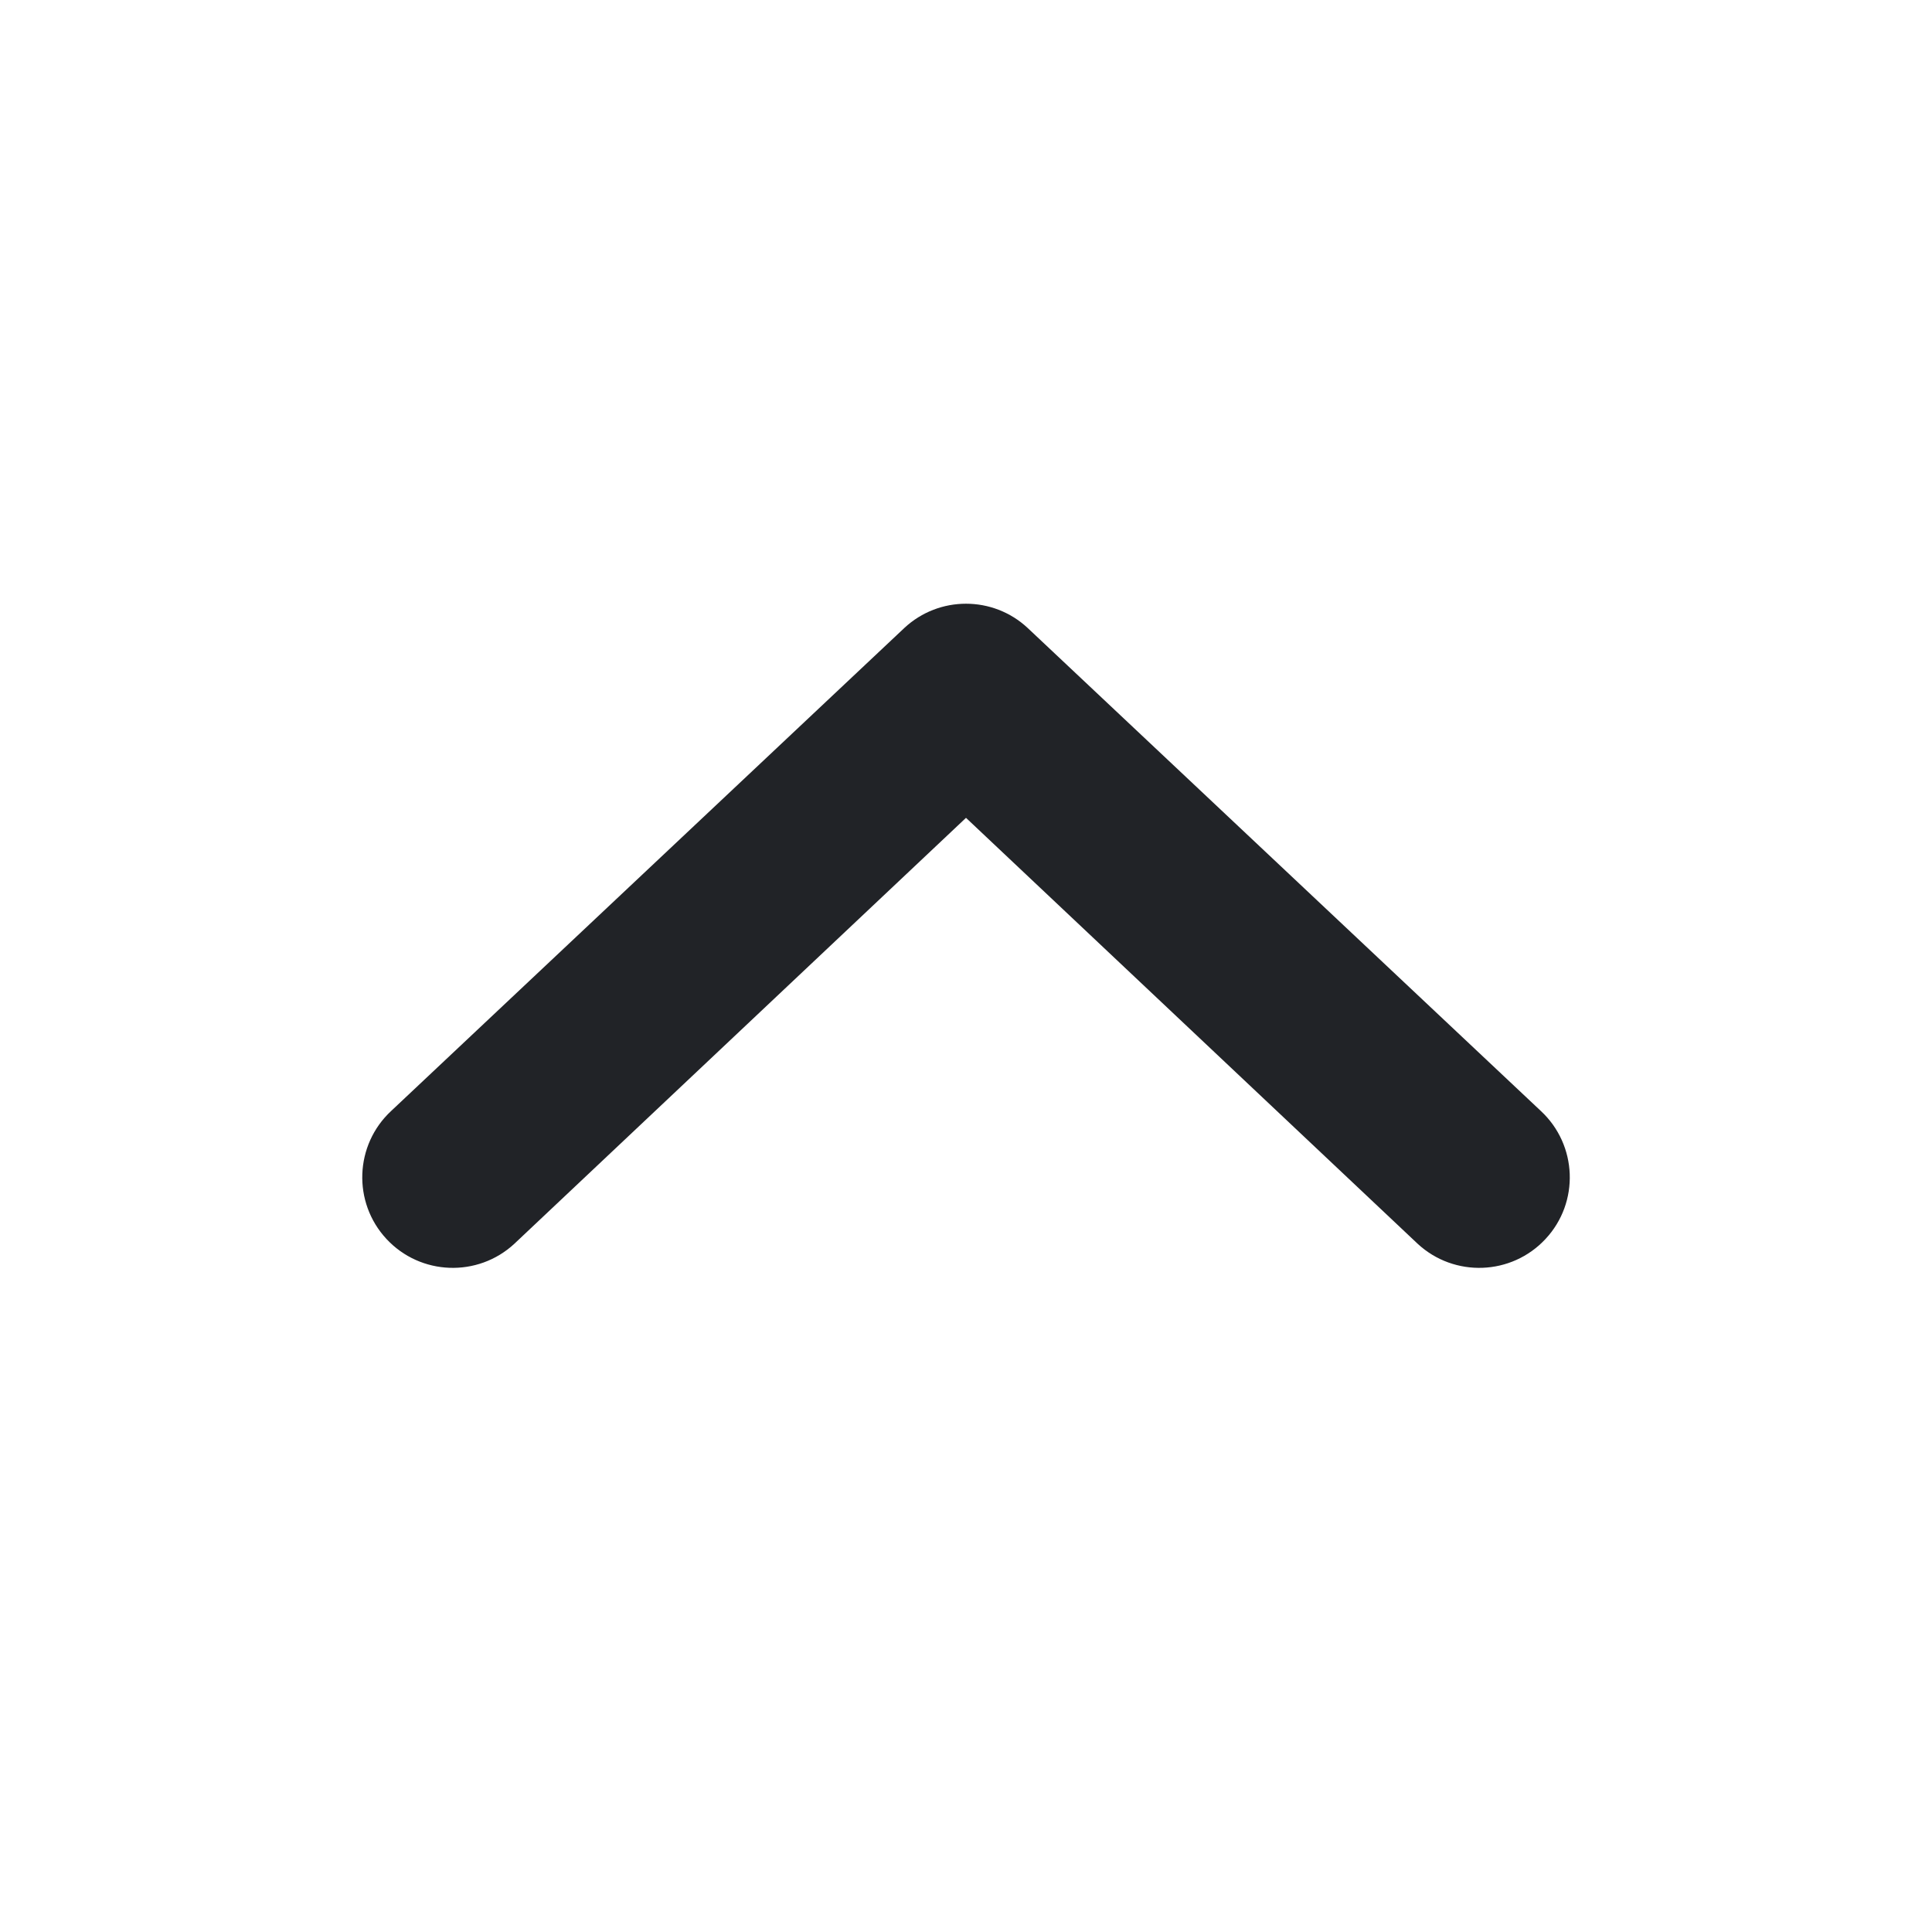
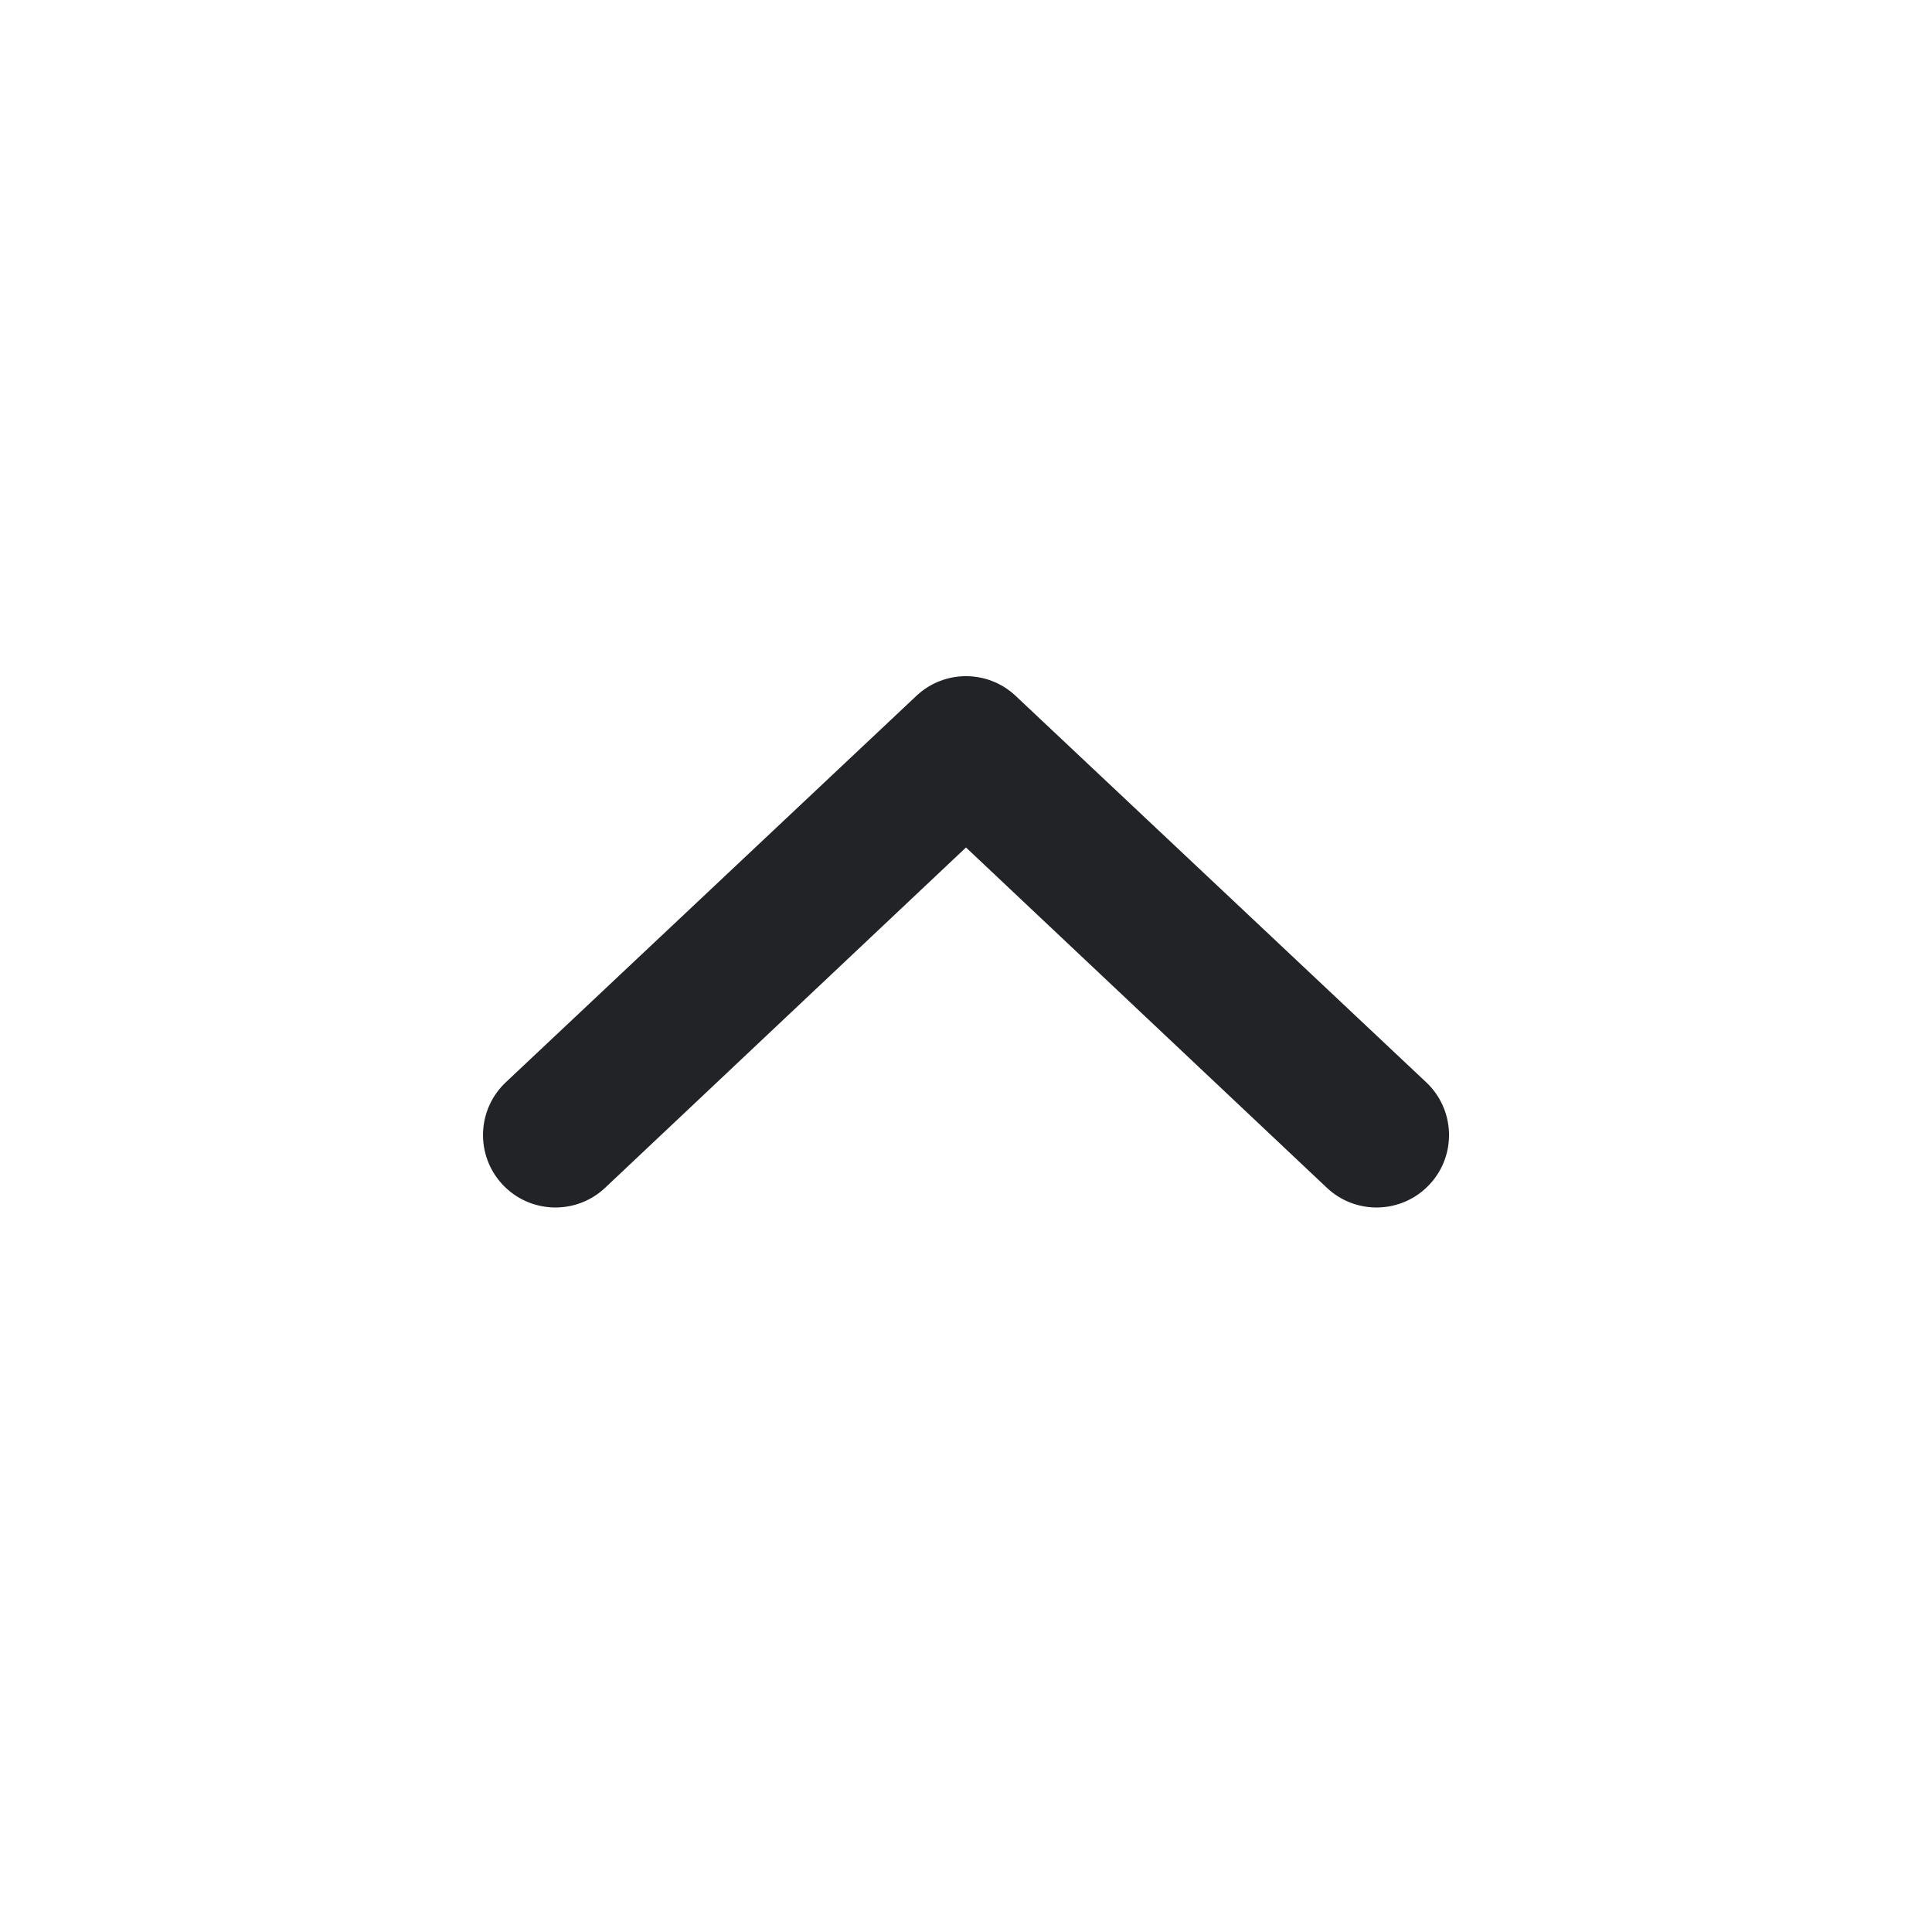
- <svg xmlns="http://www.w3.org/2000/svg" viewBox="0 0 16 16" fill="none">
-   <path d="M3.2 10.26C3.482 10.564 3.957 10.581 4.26 10.3L8 6.773L11.74 10.3C12.043 10.581 12.518 10.564 12.8 10.26C13.082 9.957 13.064 9.482 12.76 9.2L8.51 5.2C8.223 4.933 7.777 4.933 7.49 5.2L3.24 9.2C2.936 9.482 2.919 9.957 3.2 10.26Z" fill="#212327" />
+ <svg xmlns="http://www.w3.org/2000/svg" viewBox="0 0 20 20" fill="none">
+   <path d="M5.2 12.26C5.482 12.564 5.957 12.581 6.26 12.3L10 8.773L13.74 12.3C14.043 12.581 14.518 12.564 14.8 12.26C15.082 11.957 15.064 11.482 14.76 11.2L10.51 7.2C10.223 6.933 9.777 6.933 9.49 7.2L5.24 11.2C4.936 11.482 4.919 11.957 5.2 12.26Z" fill="#212327" />
</svg>
